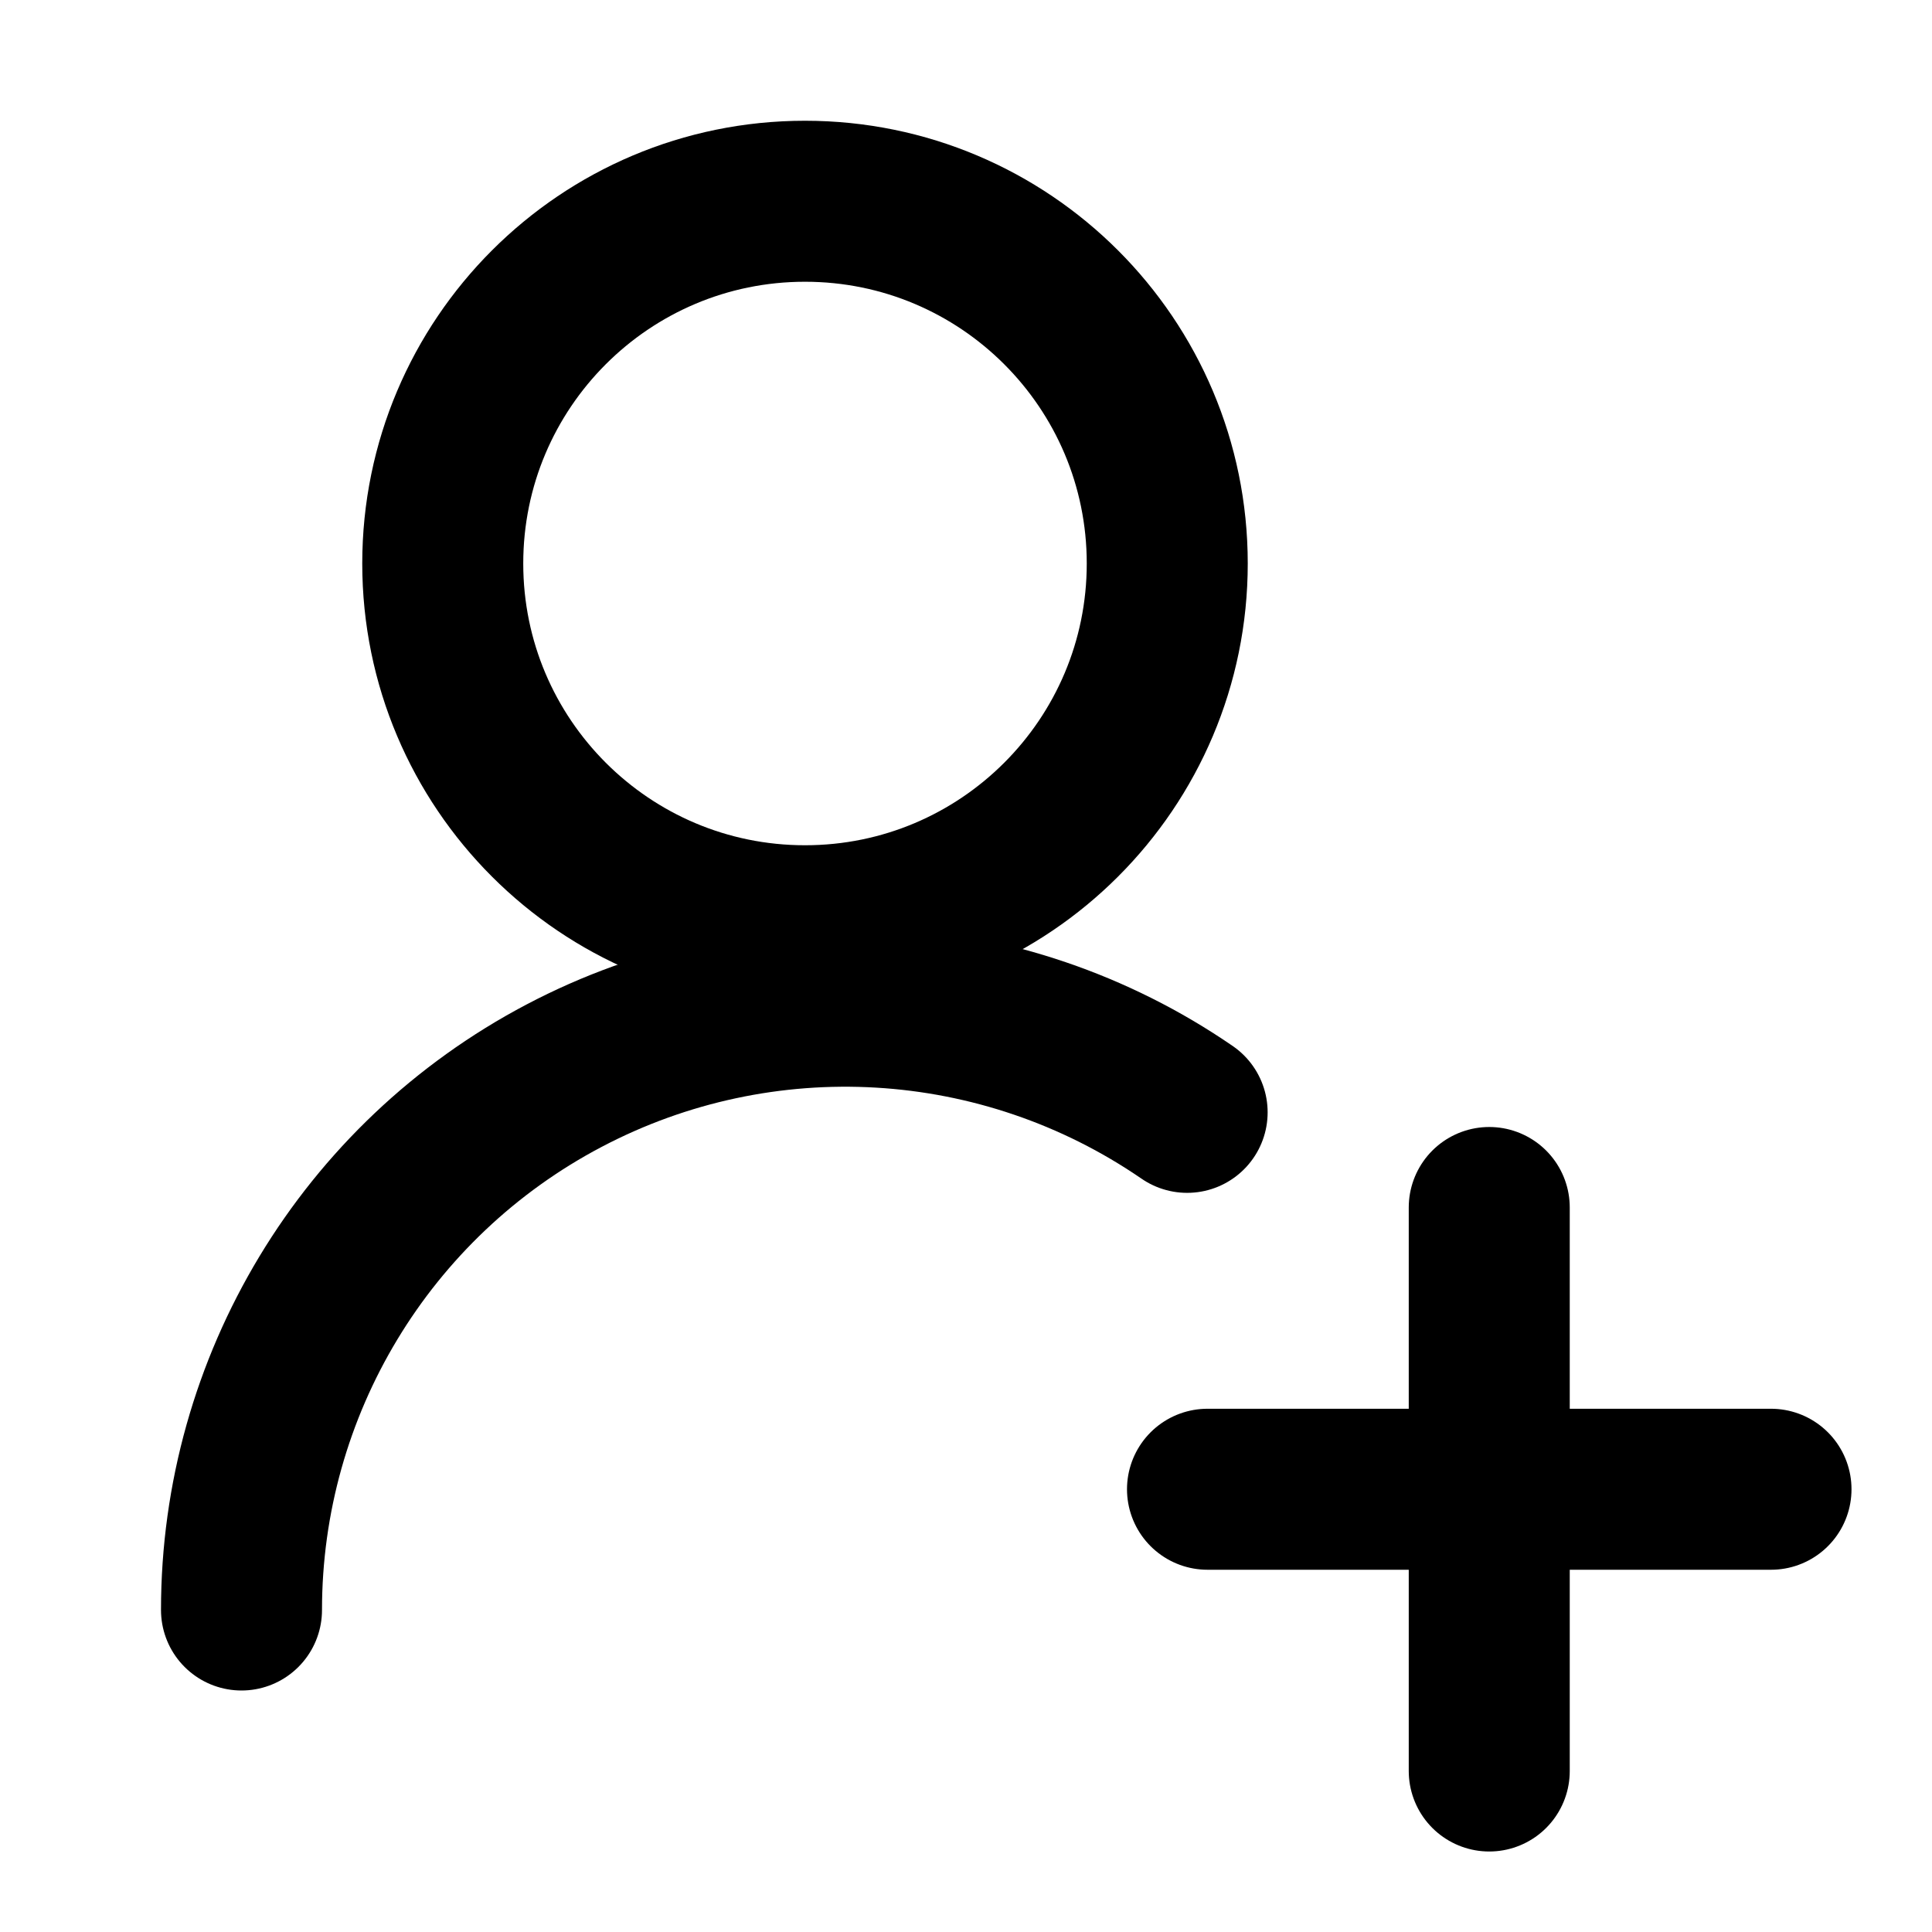
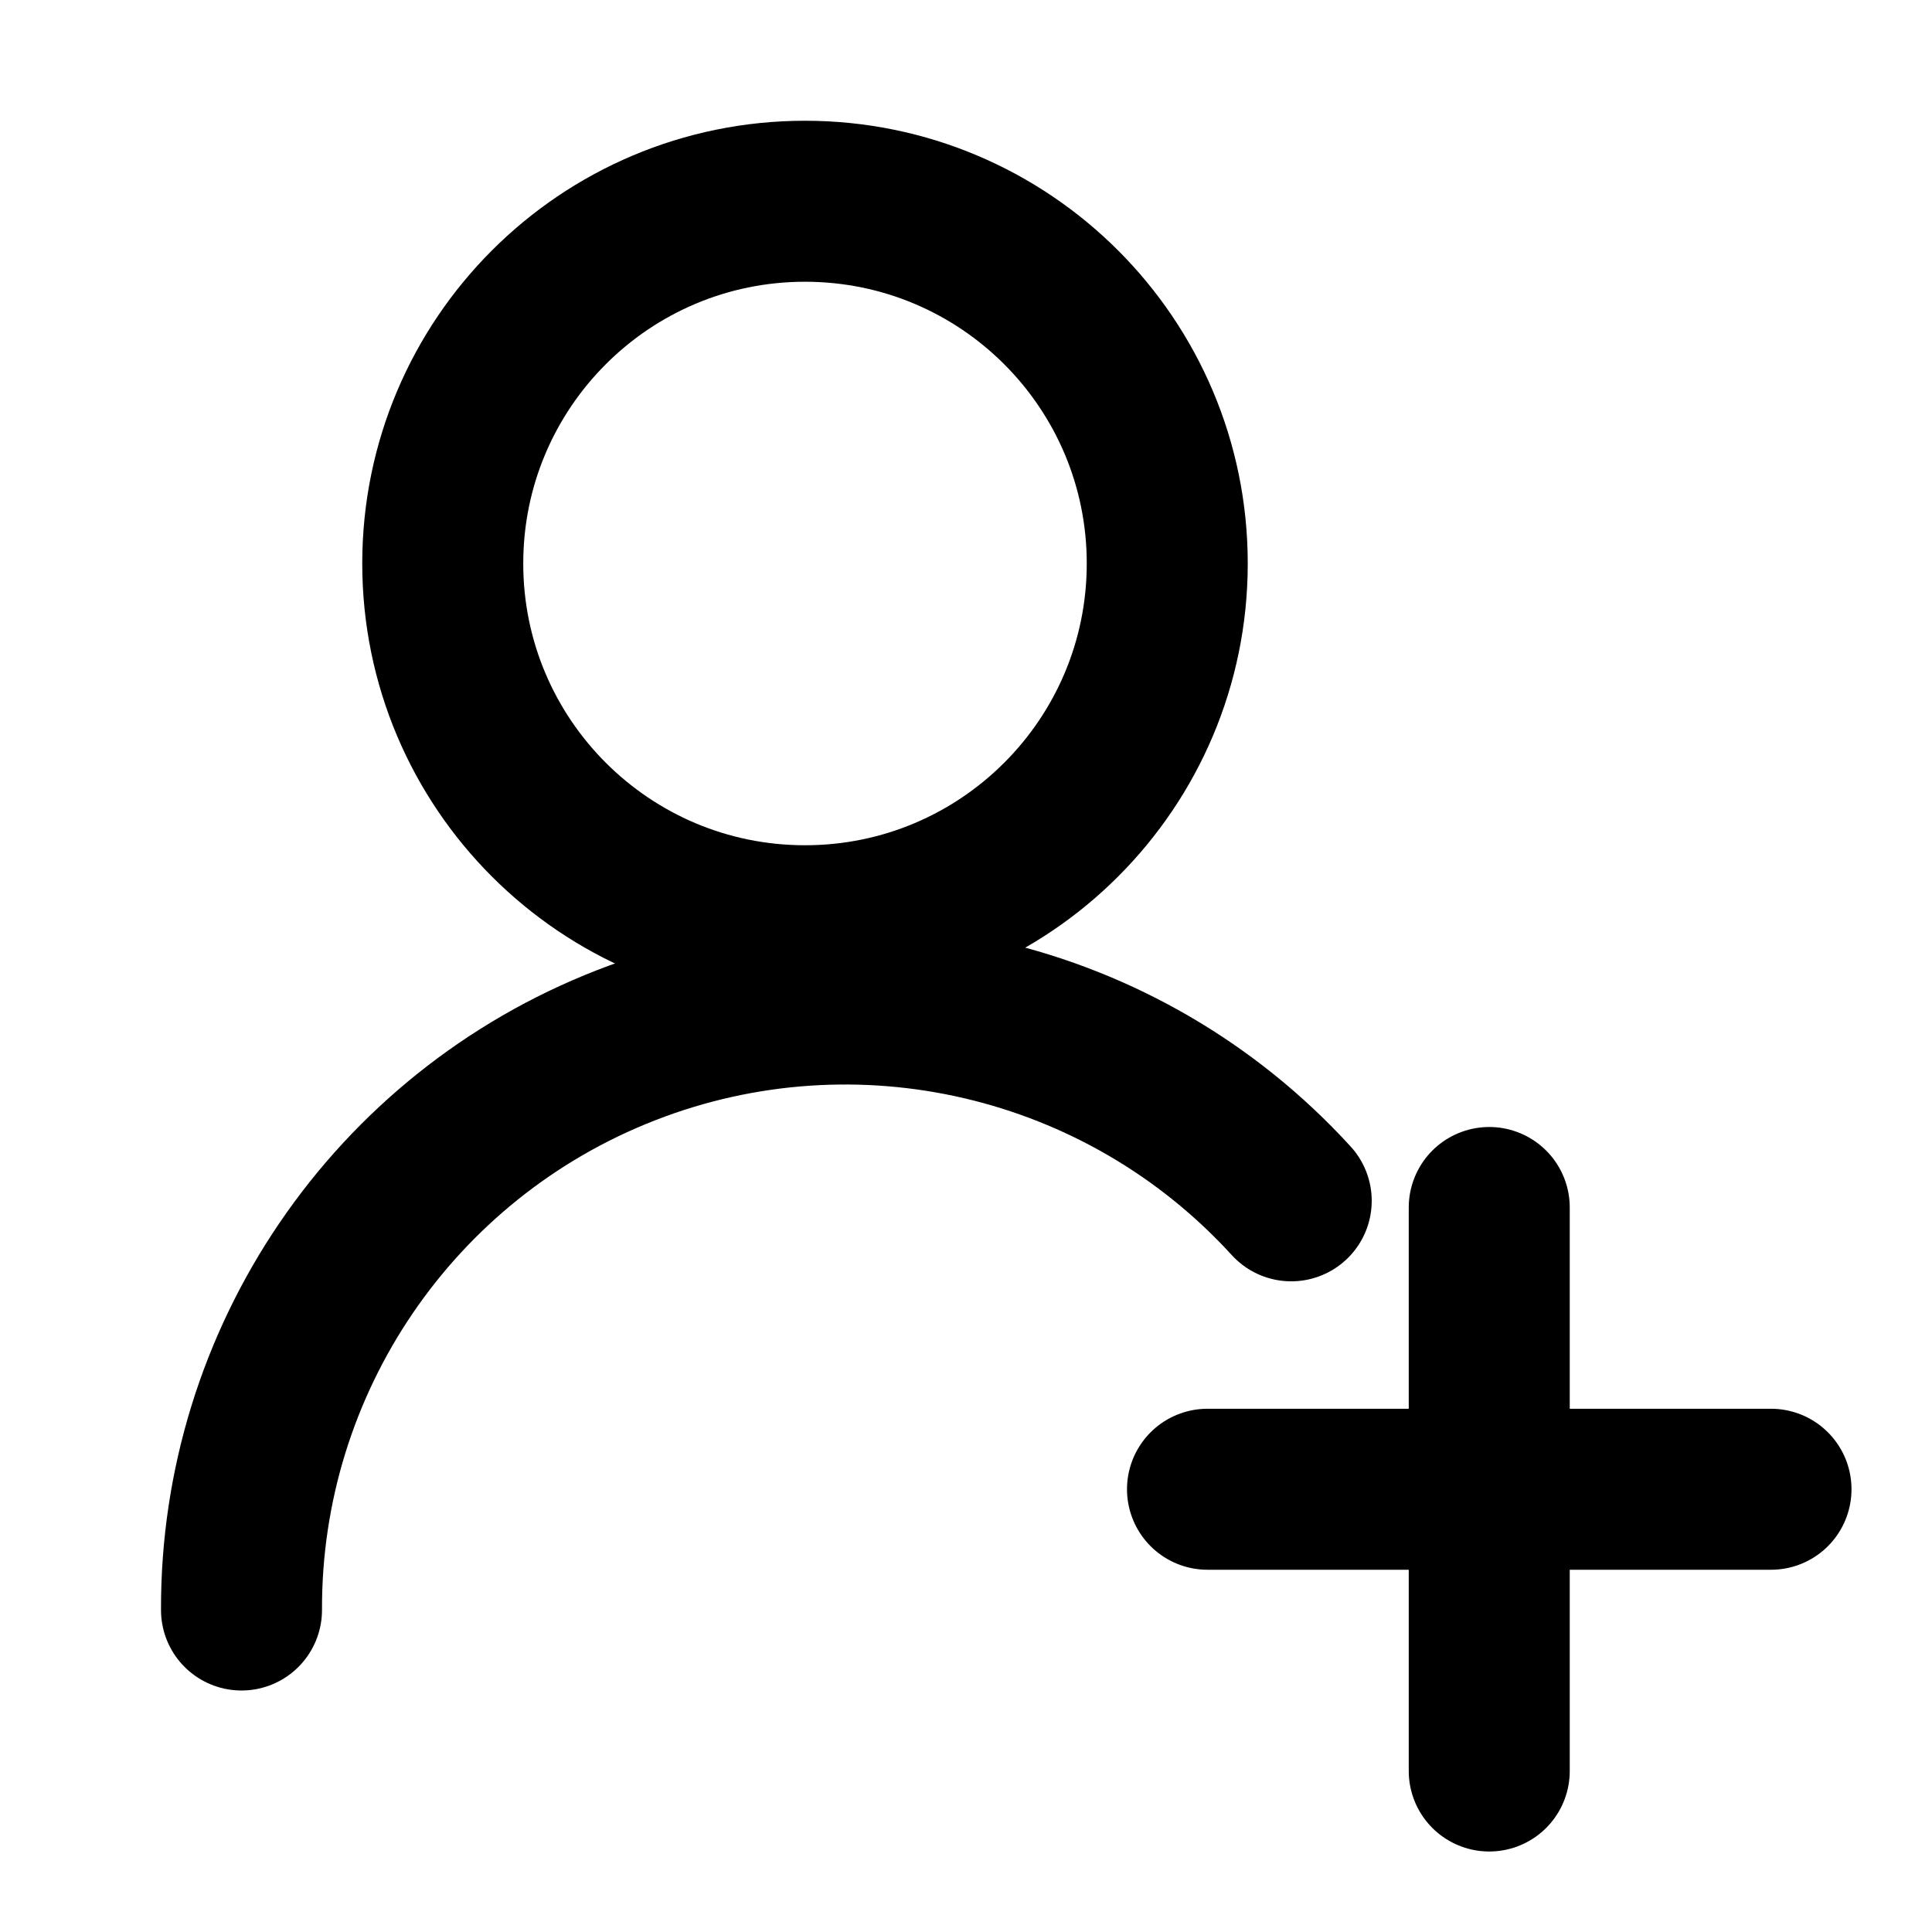
<svg xmlns="http://www.w3.org/2000/svg" viewBox="0 0 24 24" fill="none">
  <circle cx="10" cy="7" r="4.5" stroke="currentColor" stroke-linecap="round" stroke-linejoin="round" stroke-width="2" />
-   <path stroke="currentColor" stroke-linecap="round" stroke-linejoin="round" stroke-width="2" d="M3 20a7.5 7.5 0 0 1 11.747-6.182" />
+   <path stroke="currentColor" stroke-linecap="round" stroke-linejoin="round" stroke-width="2" d="M3 20a7.5 7.5 0 0 1 13.04-5.083" />
  <path stroke="currentColor" stroke-linecap="round" stroke-linejoin="round" stroke-width="2" d="M18.5 15v7M15 18.5h7" />
</svg>
